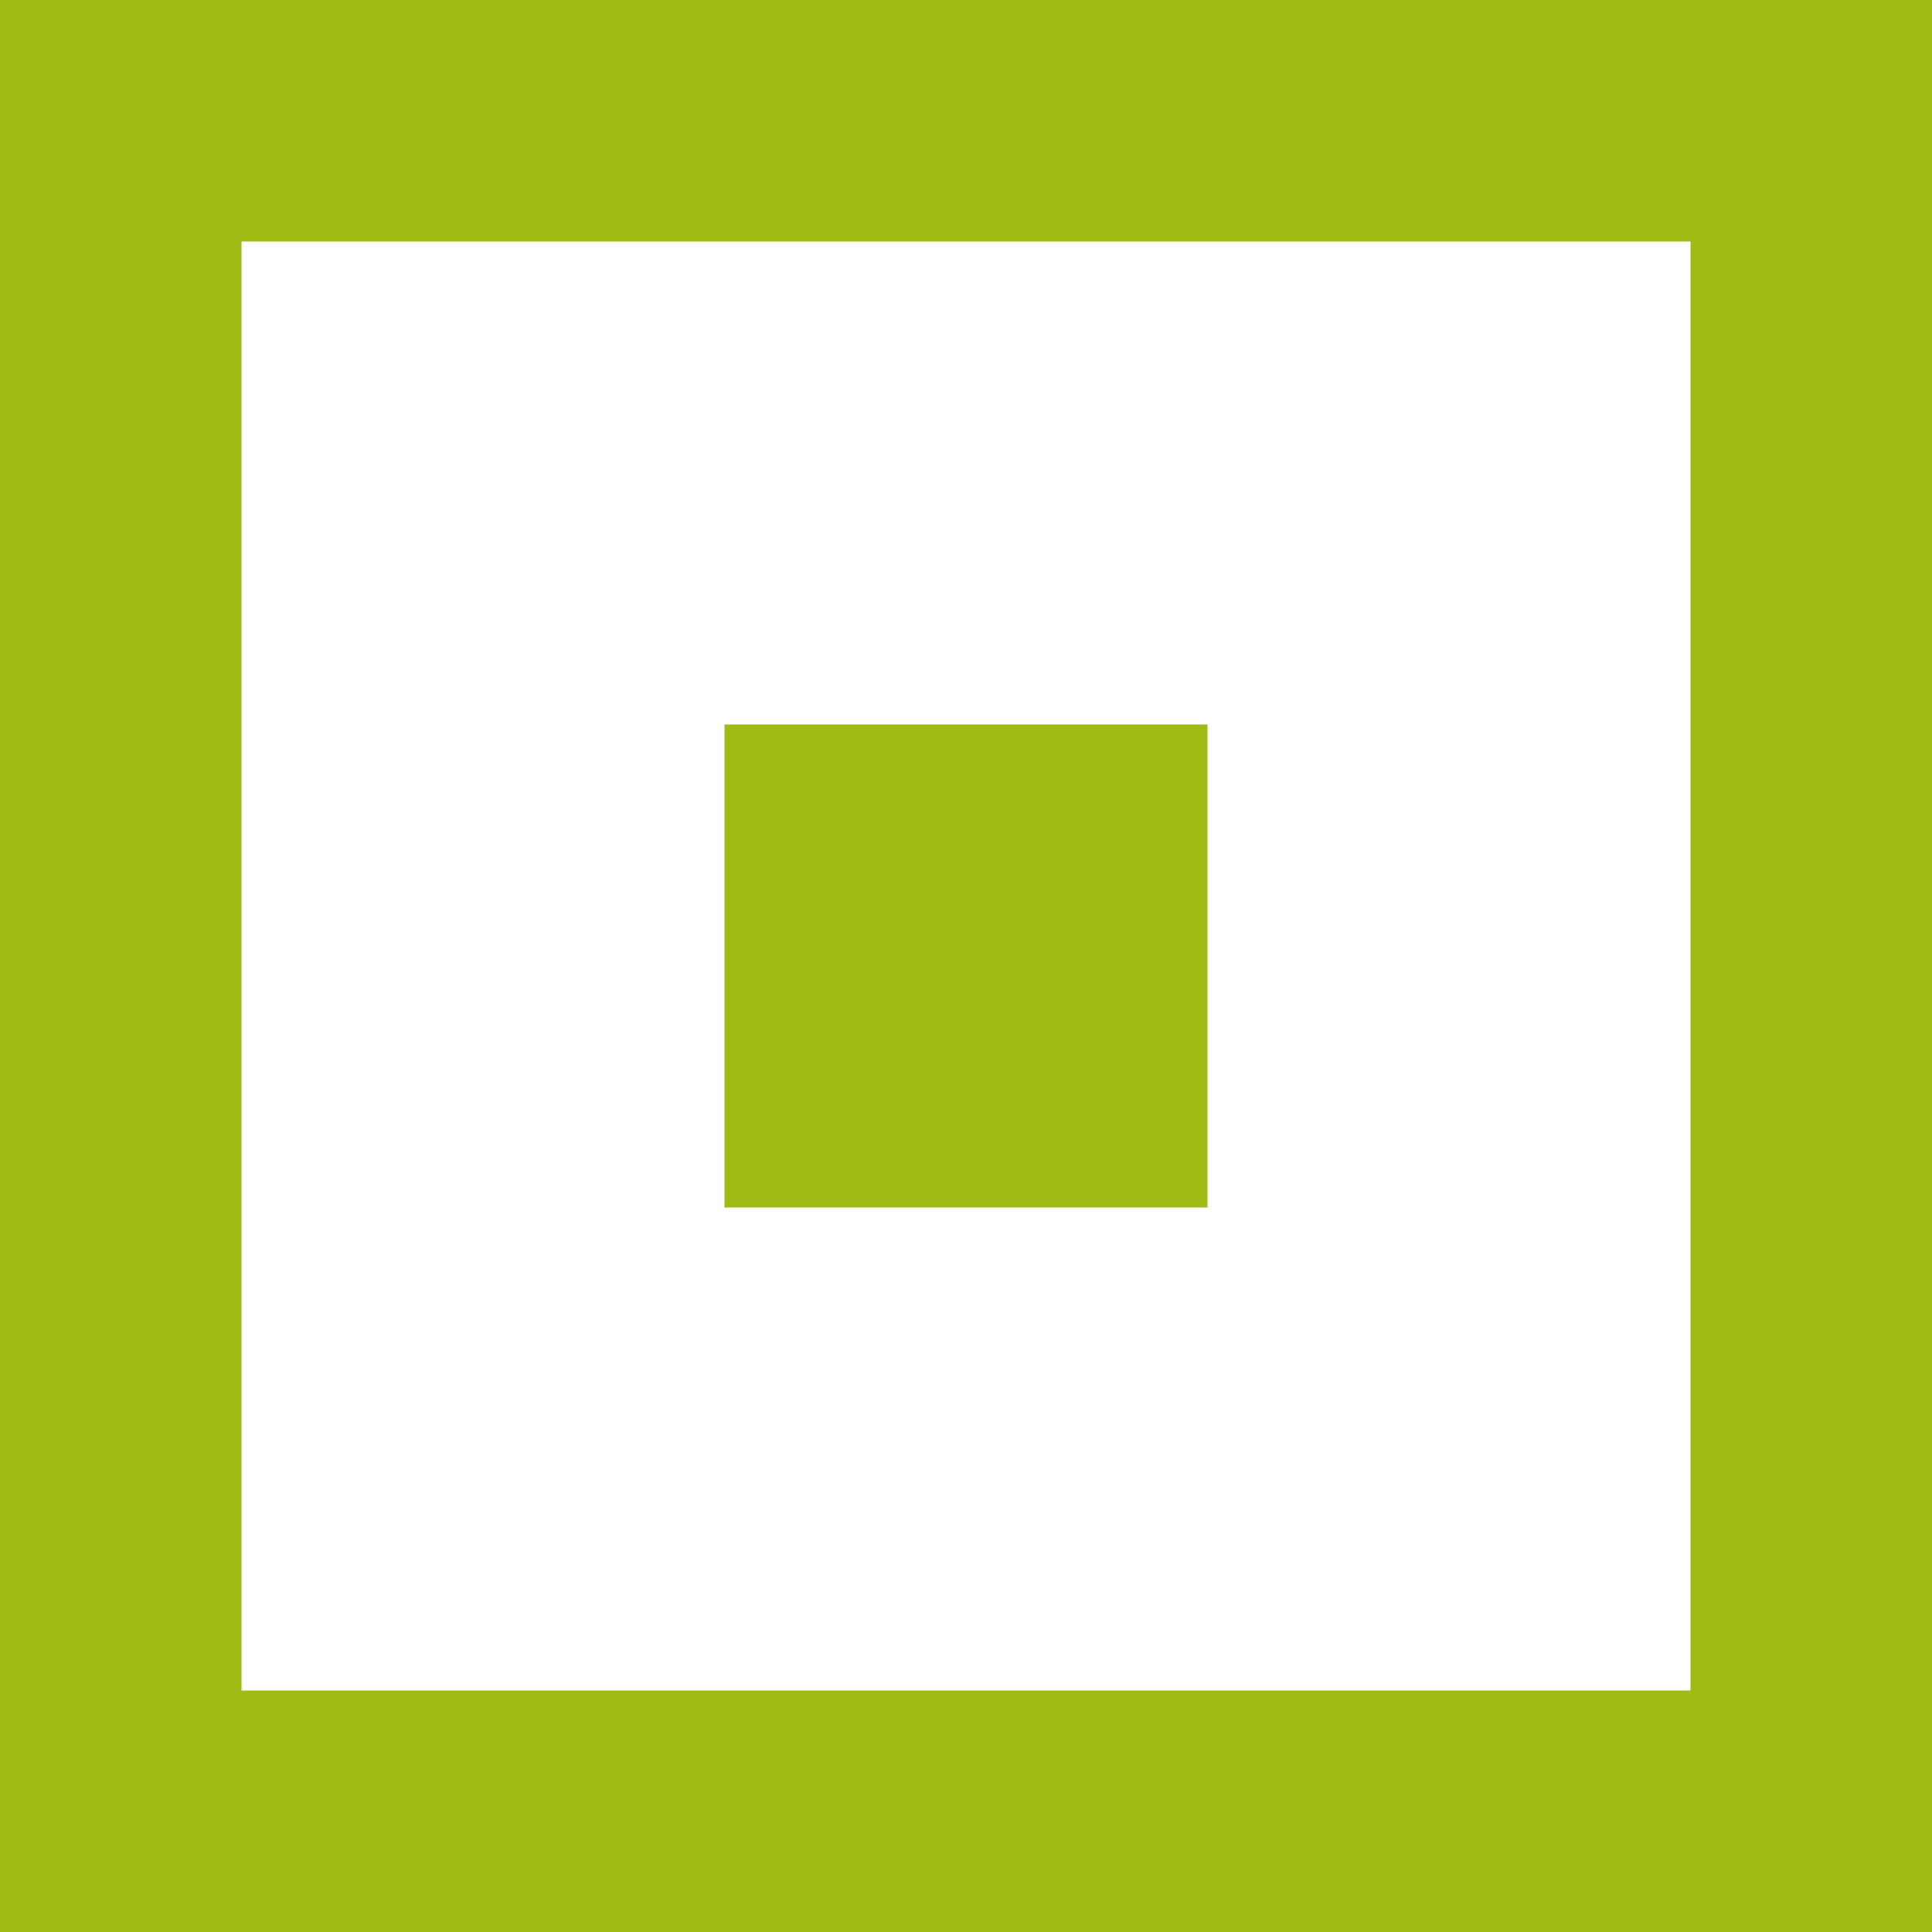
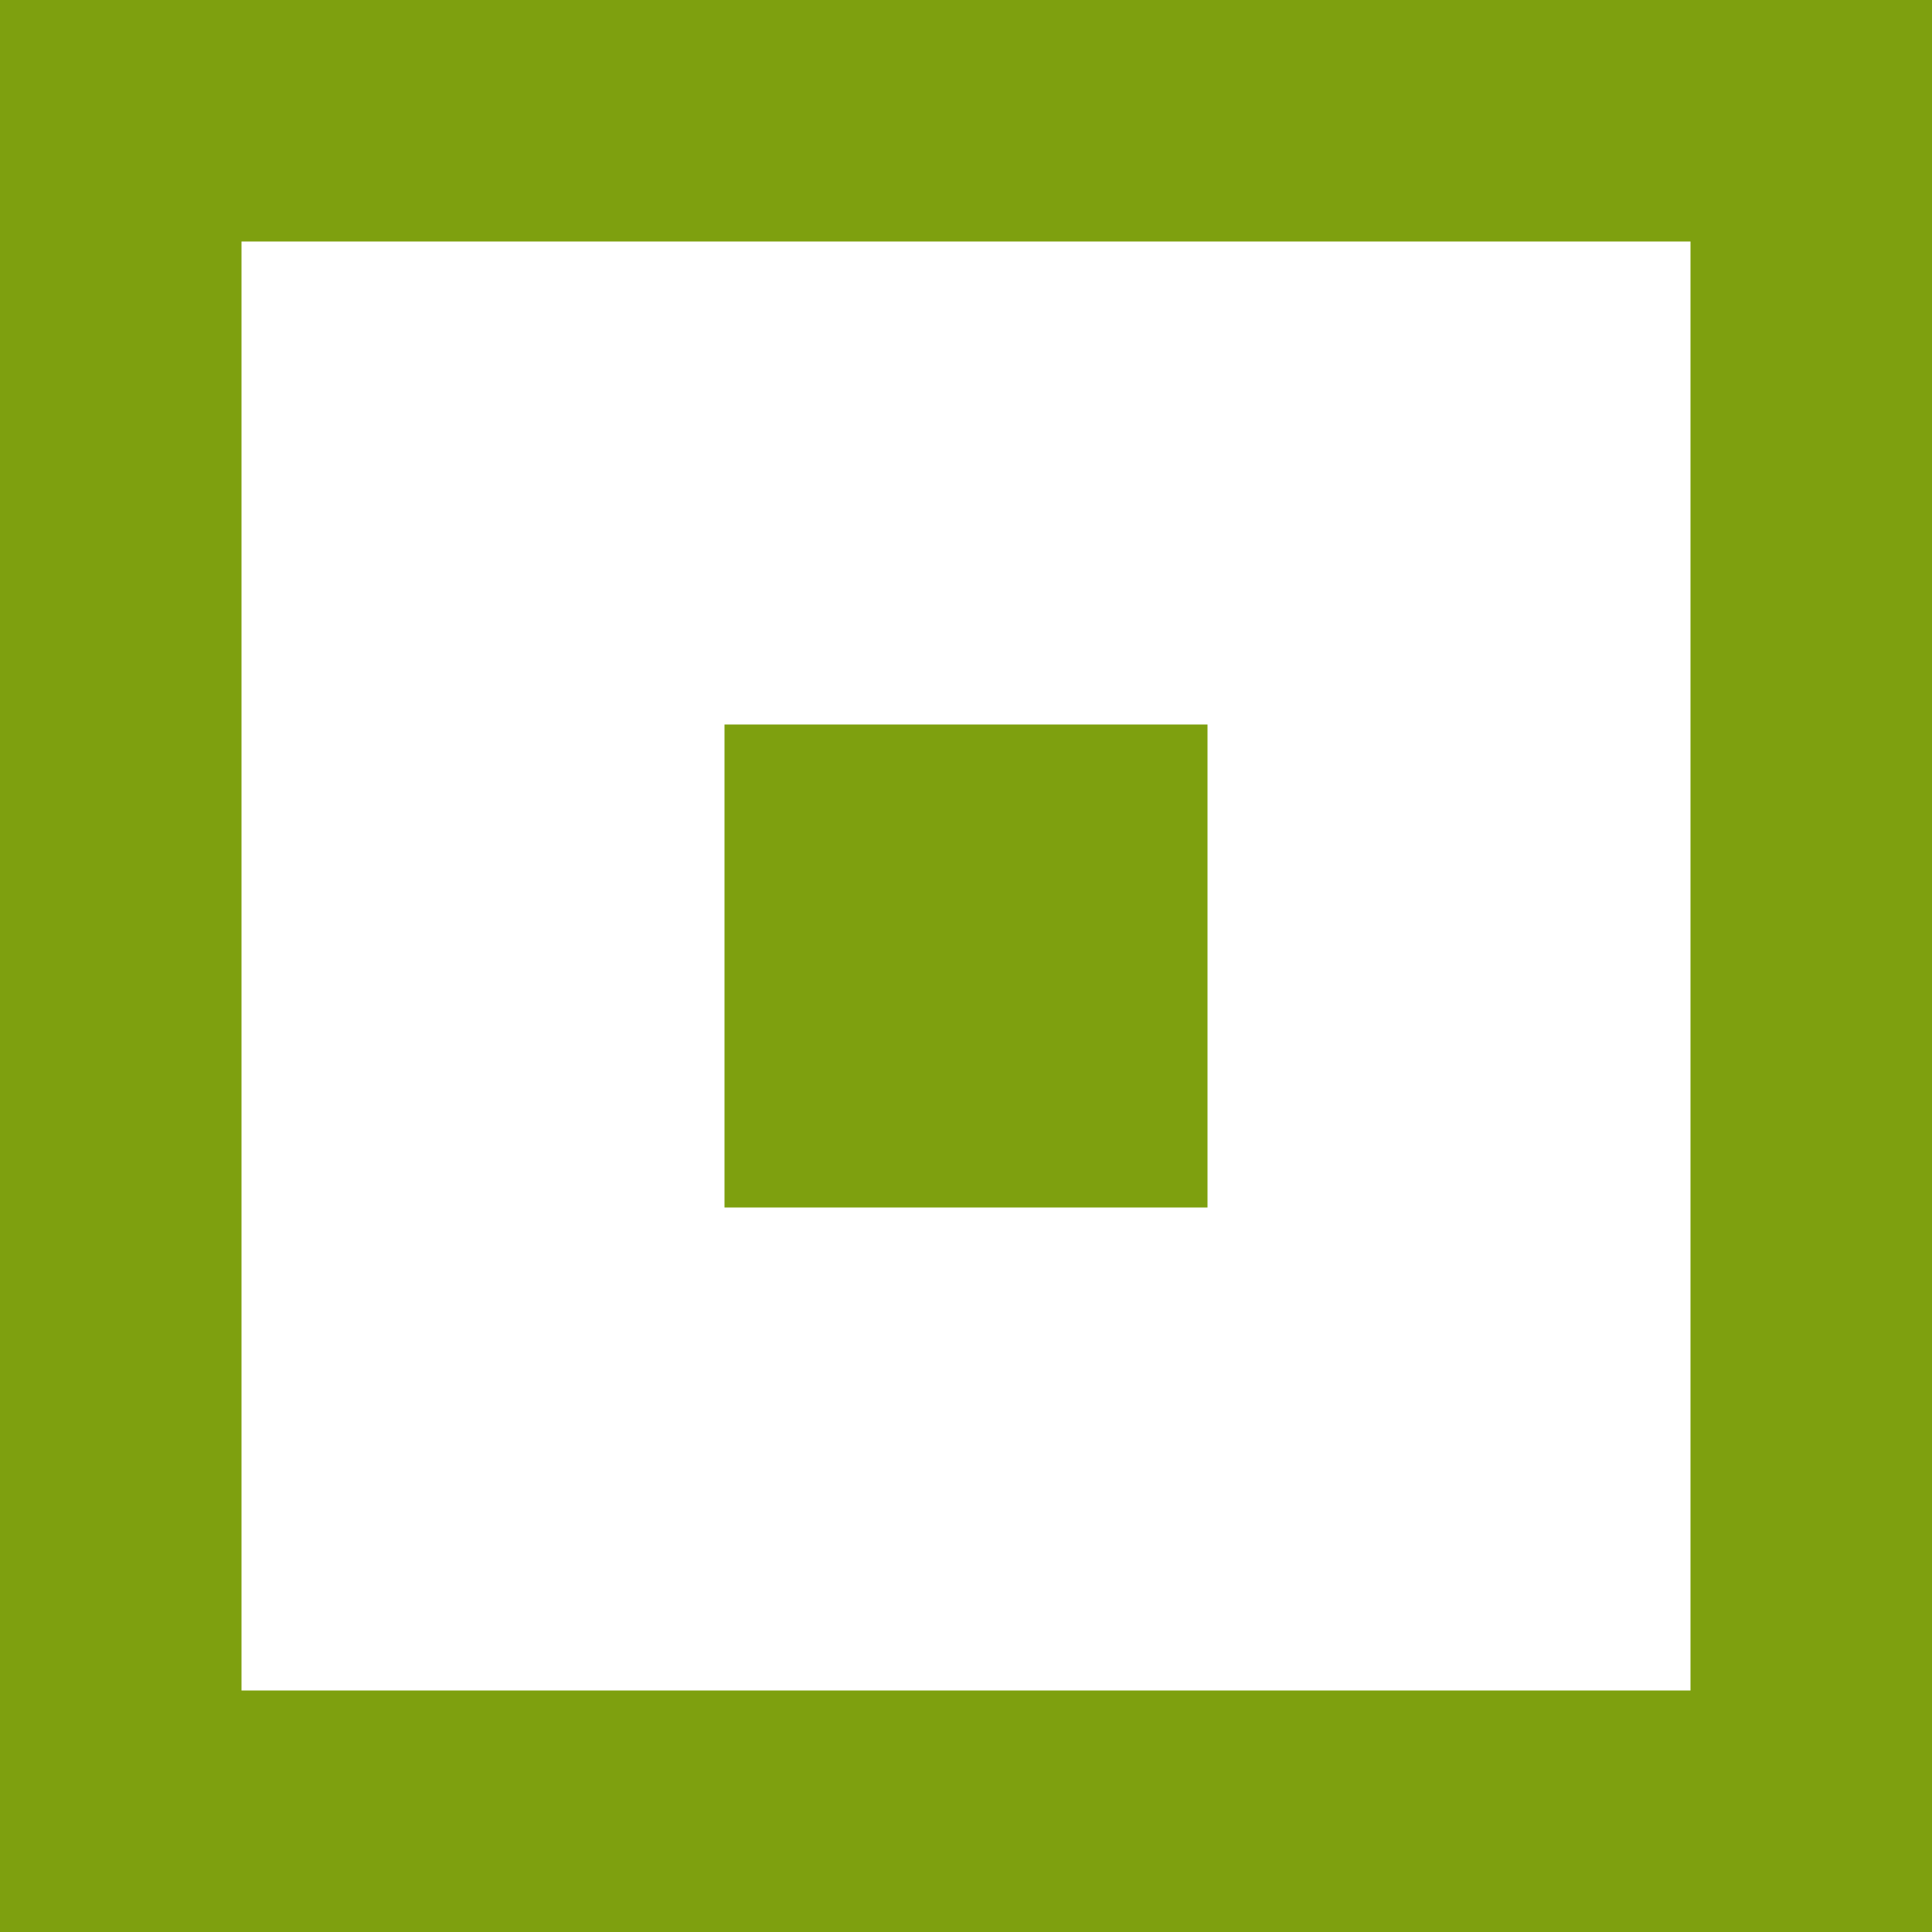
<svg xmlns="http://www.w3.org/2000/svg" version="1.1" width="144" height="144" viewBox="0,0,144,144">
  <g transform="translate(-168,-108)">
-     <g data-paper-data="{&quot;isPaintingLayer&quot;:true}" fill="#9ebb16" fill-rule="nonzero" stroke="none" stroke-width="1" stroke-linecap="butt" stroke-linejoin="miter" stroke-miterlimit="10" stroke-dasharray="" stroke-dashoffset="0" style="mix-blend-mode: normal">
+     <g fill="#7ea00f" stroke="none" stroke-miterlimit="10">
      <path d="M312,108v144h-144v-144h126zM294,126h-108v108h108z" />
      <path d="M222,198v-36h36v36z" />
    </g>
  </g>
</svg>
